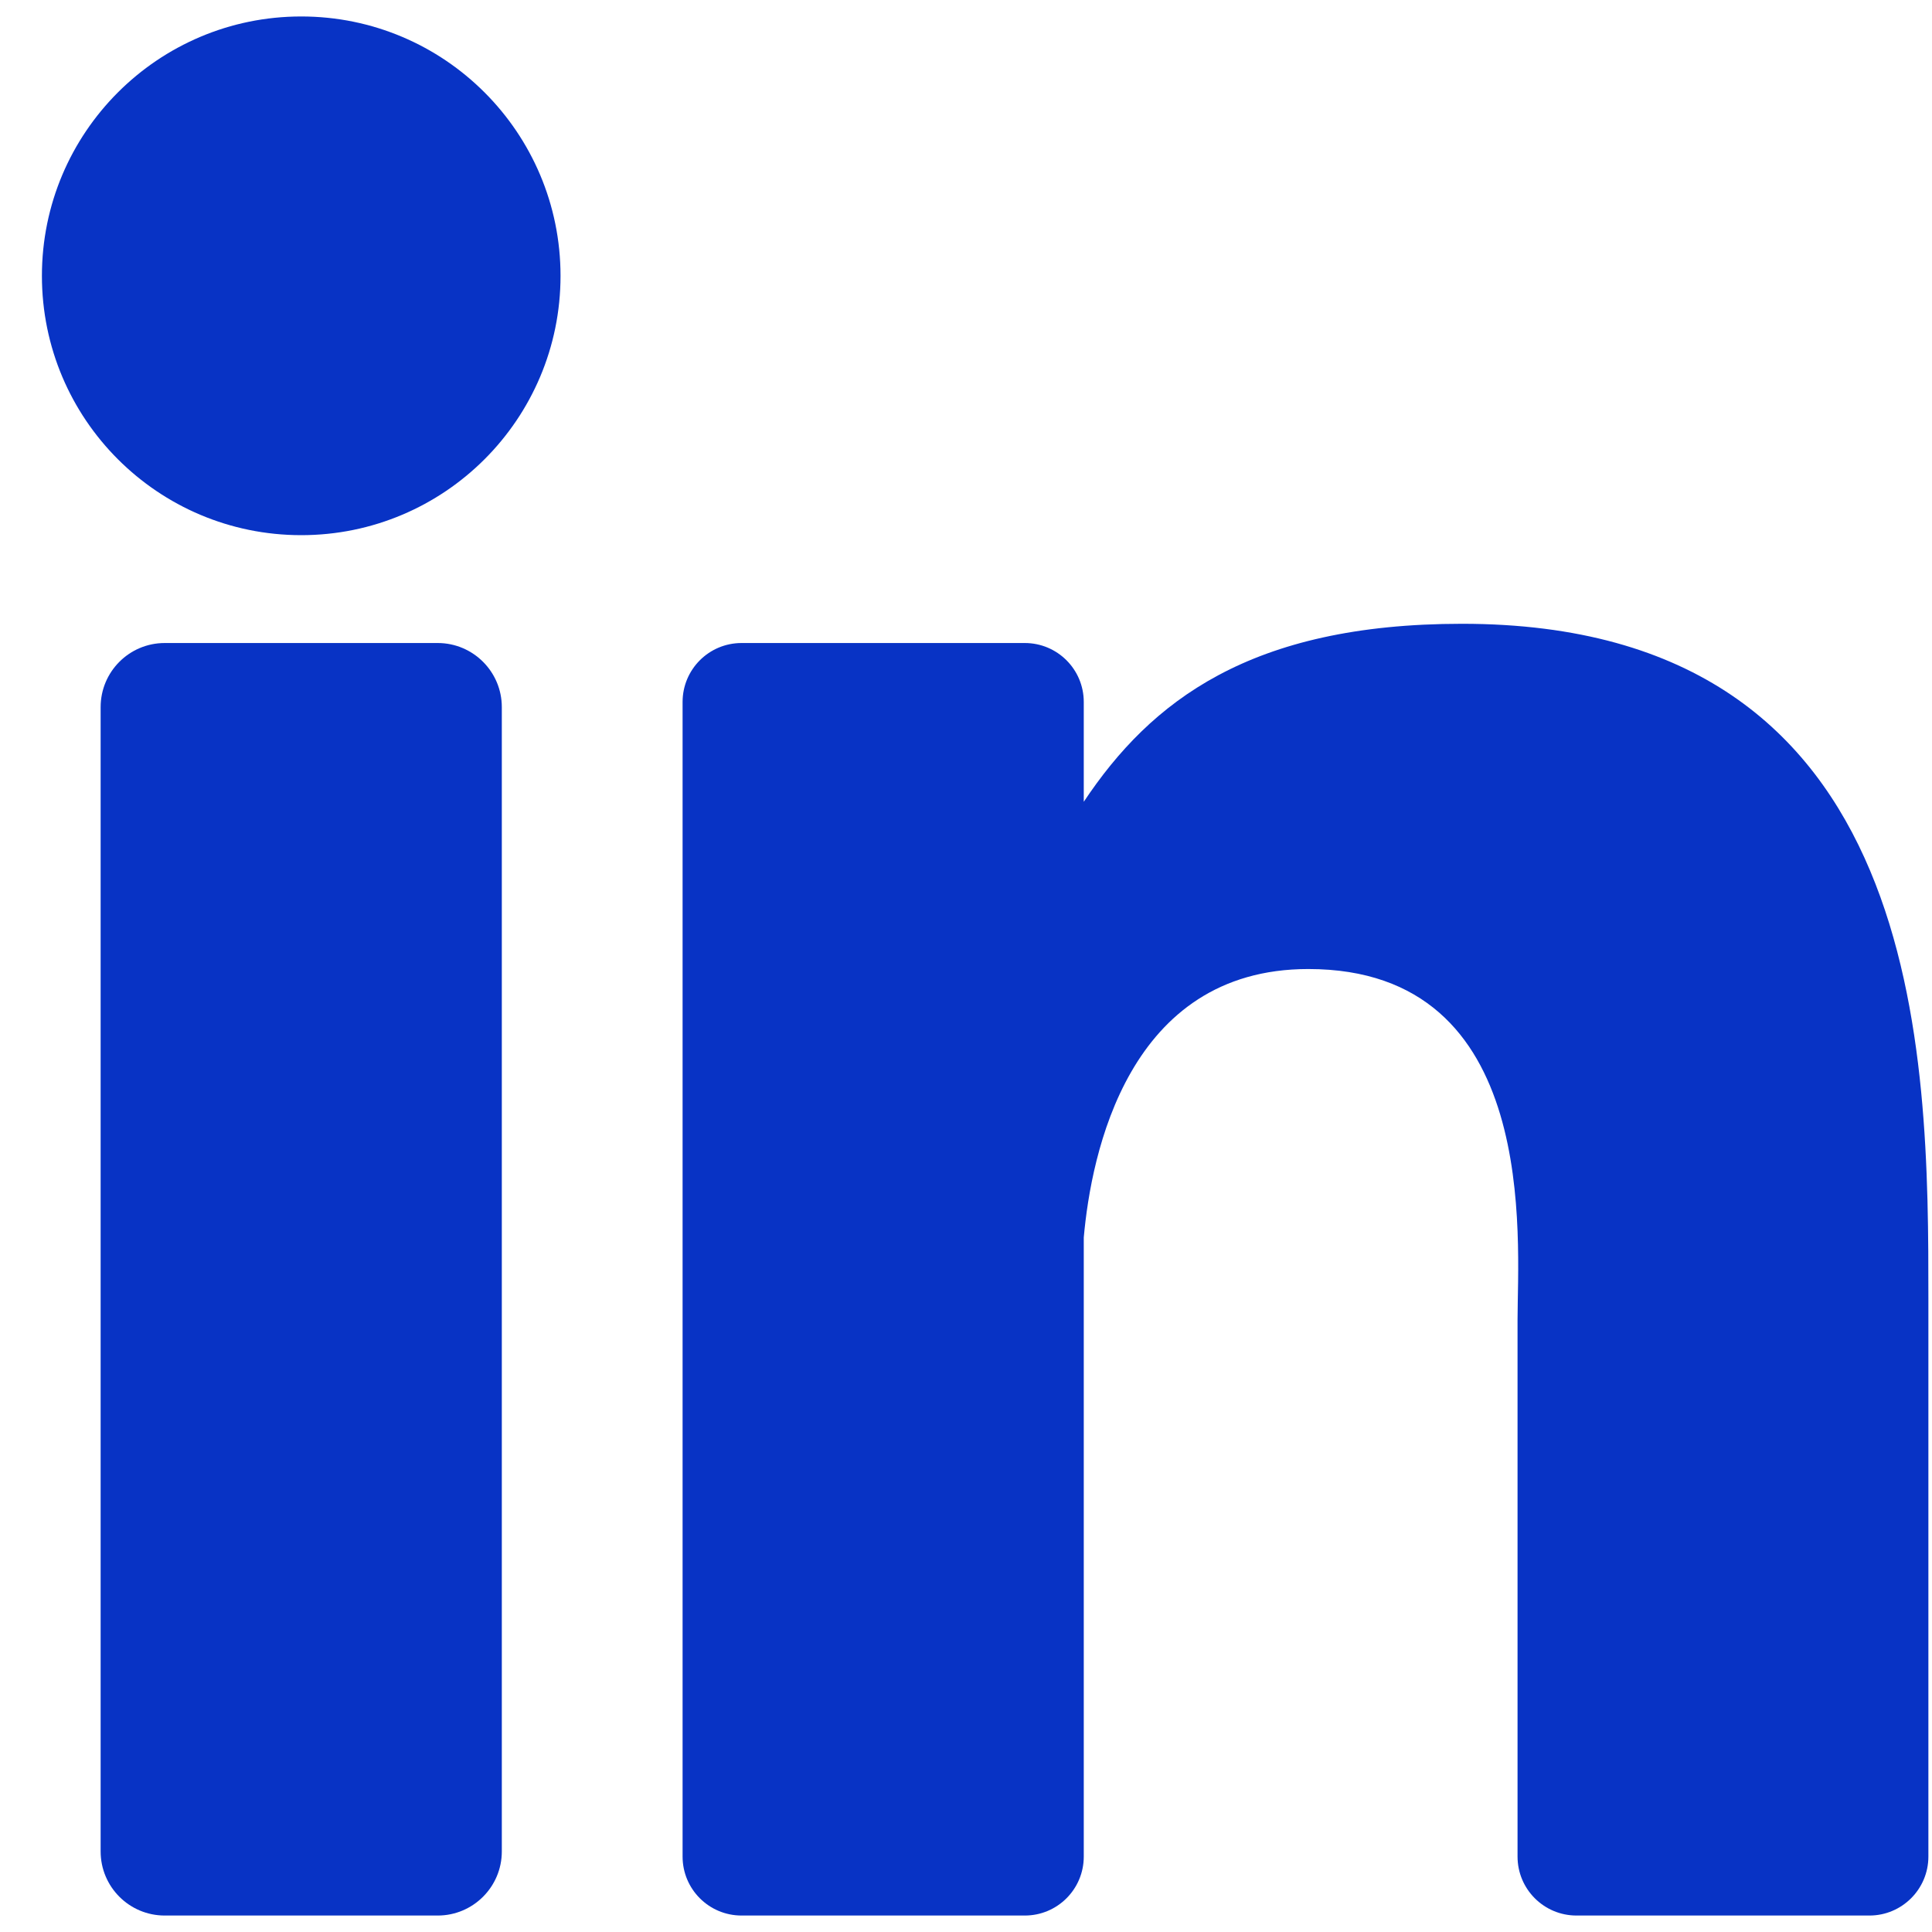
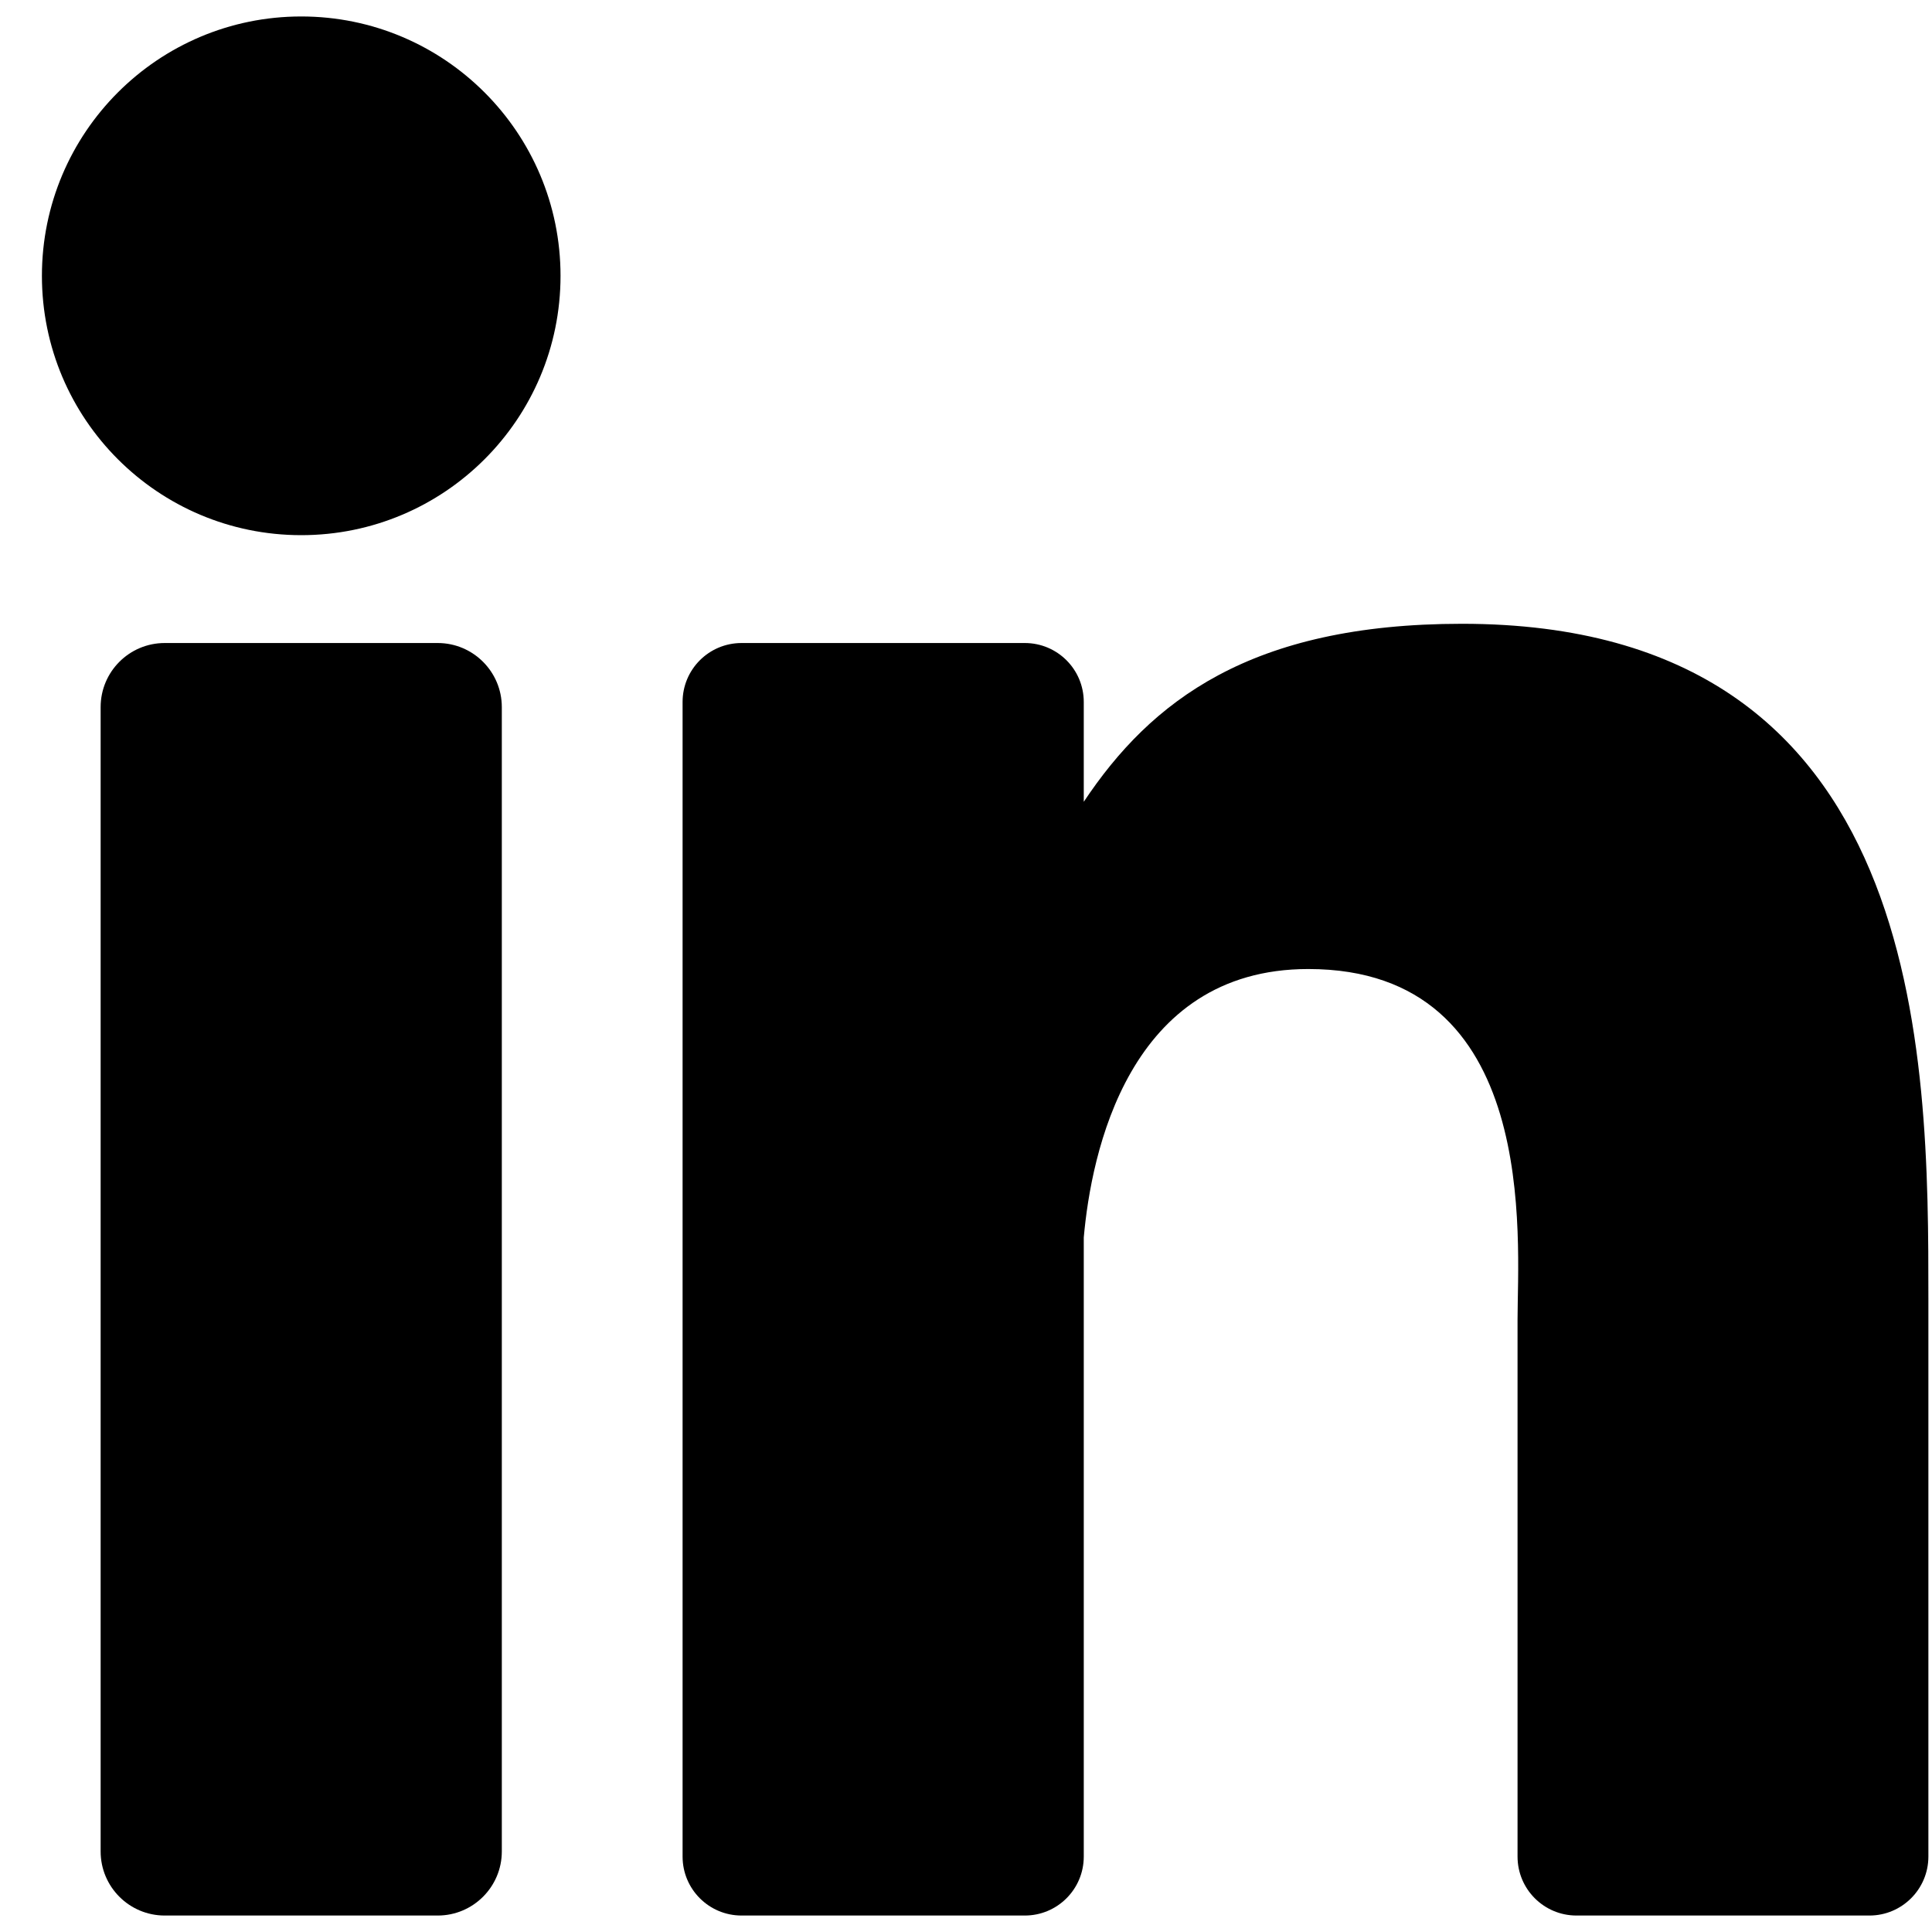
- <svg xmlns="http://www.w3.org/2000/svg" width="23" height="23" viewBox="0 0 23 23" fill="none">
-   <path d="M5.211 22.804C5.632 22.804 5.974 22.462 5.974 22.041V8.418C5.974 7.997 5.632 7.655 5.211 7.655H1.961C1.539 7.655 1.198 7.997 1.198 8.418V22.041C1.198 22.462 1.539 22.804 1.961 22.804H5.211Z" fill="#0833C5" />
-   <path d="M0.499 3.284C0.499 4.989 1.881 6.371 3.586 6.371C5.291 6.371 6.673 4.989 6.673 3.284C6.673 1.579 5.291 0.196 3.586 0.196C1.881 0.196 0.499 1.579 0.499 3.284Z" fill="#0833C5" />
-   <path d="M22.255 22.804C22.642 22.804 22.957 22.49 22.957 22.102V15.509L22.957 15.46C22.957 12.584 22.957 7.426 17.405 7.426C14.883 7.426 13.699 8.349 12.902 9.545V8.357C12.902 7.969 12.588 7.655 12.2 7.655H8.828C8.44 7.655 8.126 7.969 8.126 8.357V22.102C8.126 22.49 8.44 22.804 8.828 22.804H12.2C12.588 22.804 12.902 22.49 12.902 22.102V14.732C12.99 13.742 13.426 11.536 15.575 11.536C18.345 11.536 18.066 14.759 18.066 15.713V22.102C18.066 22.49 18.38 22.804 18.768 22.804H22.255Z" fill="#0833C5" />
+ <svg xmlns="http://www.w3.org/2000/svg" width="23" height="23" viewBox="0 0 23 23">
+   <path d="M5.211 22.804C5.632 22.804 5.974 22.462 5.974 22.041V8.418C5.974 7.997 5.632 7.655 5.211 7.655H1.961C1.539 7.655 1.198 7.997 1.198 8.418V22.041C1.198 22.462 1.539 22.804 1.961 22.804H5.211Z" />
+   <path d="M0.499 3.284C0.499 4.989 1.881 6.371 3.586 6.371C5.291 6.371 6.673 4.989 6.673 3.284C6.673 1.579 5.291 0.196 3.586 0.196C1.881 0.196 0.499 1.579 0.499 3.284Z" />
+   <path d="M22.255 22.804C22.642 22.804 22.957 22.49 22.957 22.102V15.509L22.957 15.46C22.957 12.584 22.957 7.426 17.405 7.426C14.883 7.426 13.699 8.349 12.902 9.545V8.357C12.902 7.969 12.588 7.655 12.2 7.655H8.828C8.44 7.655 8.126 7.969 8.126 8.357V22.102C8.126 22.49 8.44 22.804 8.828 22.804H12.2C12.588 22.804 12.902 22.49 12.902 22.102V14.732C12.99 13.742 13.426 11.536 15.575 11.536C18.345 11.536 18.066 14.759 18.066 15.713V22.102C18.066 22.49 18.38 22.804 18.768 22.804H22.255Z" />
</svg>
